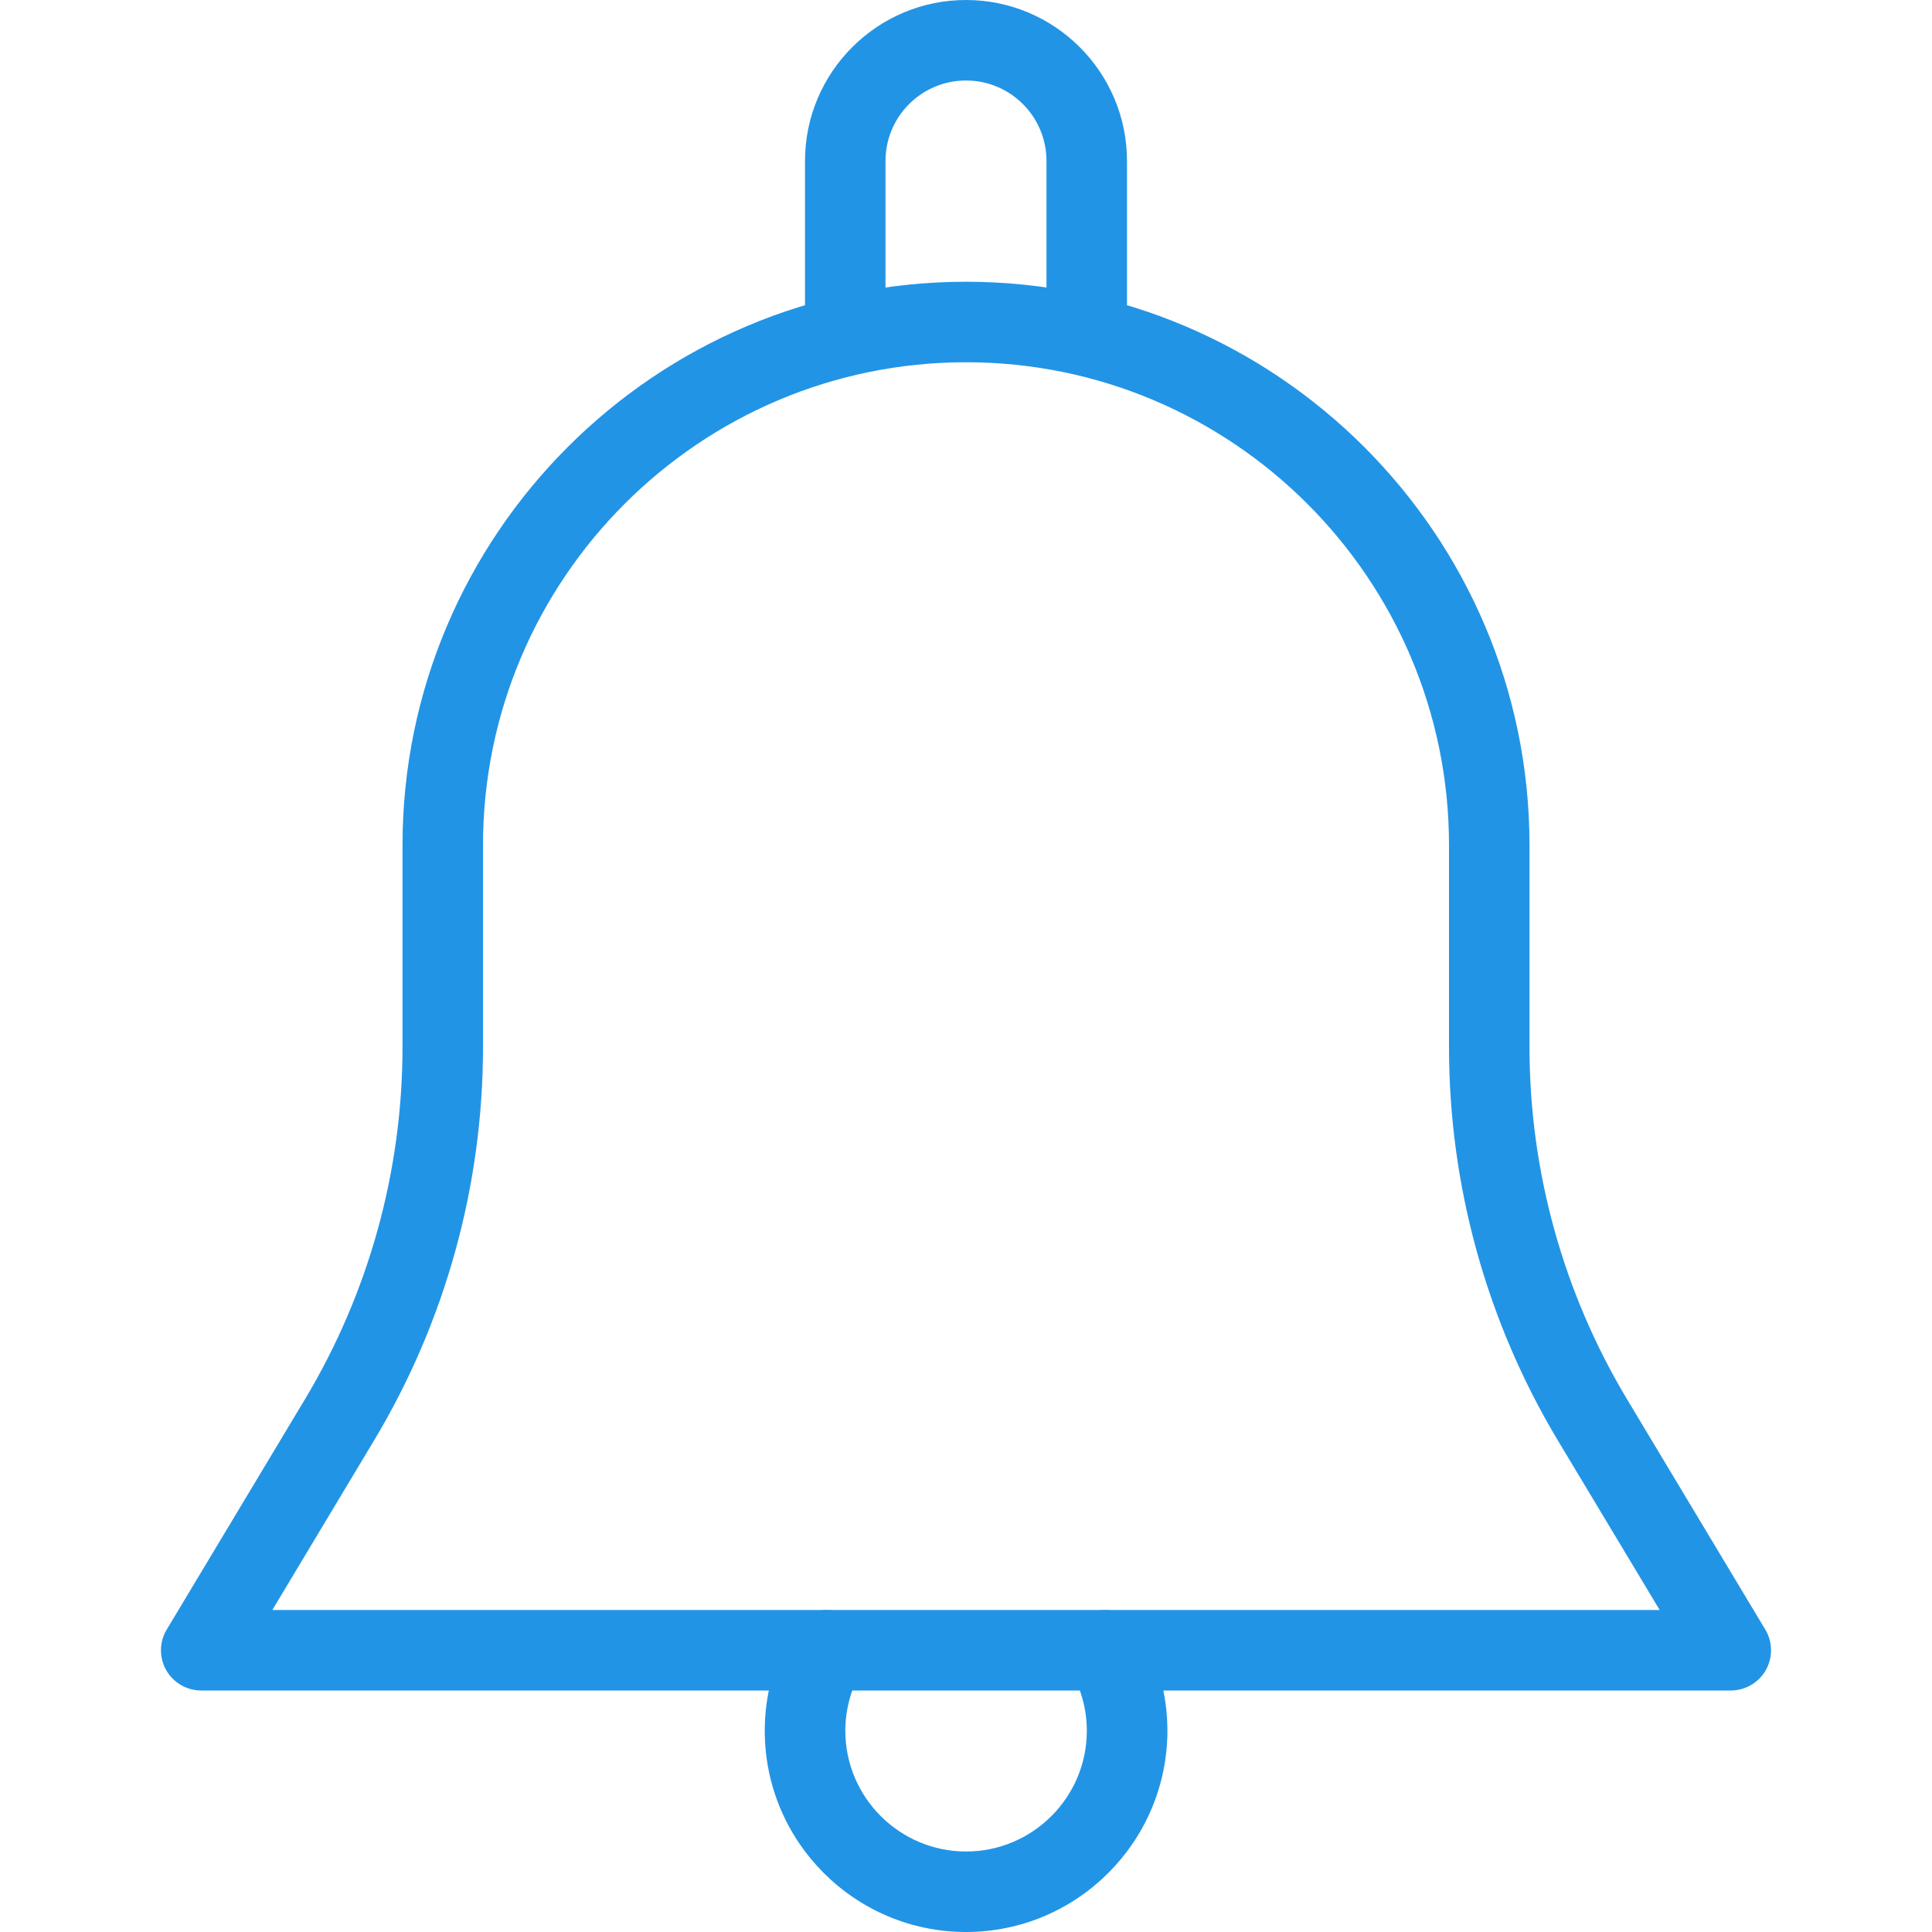
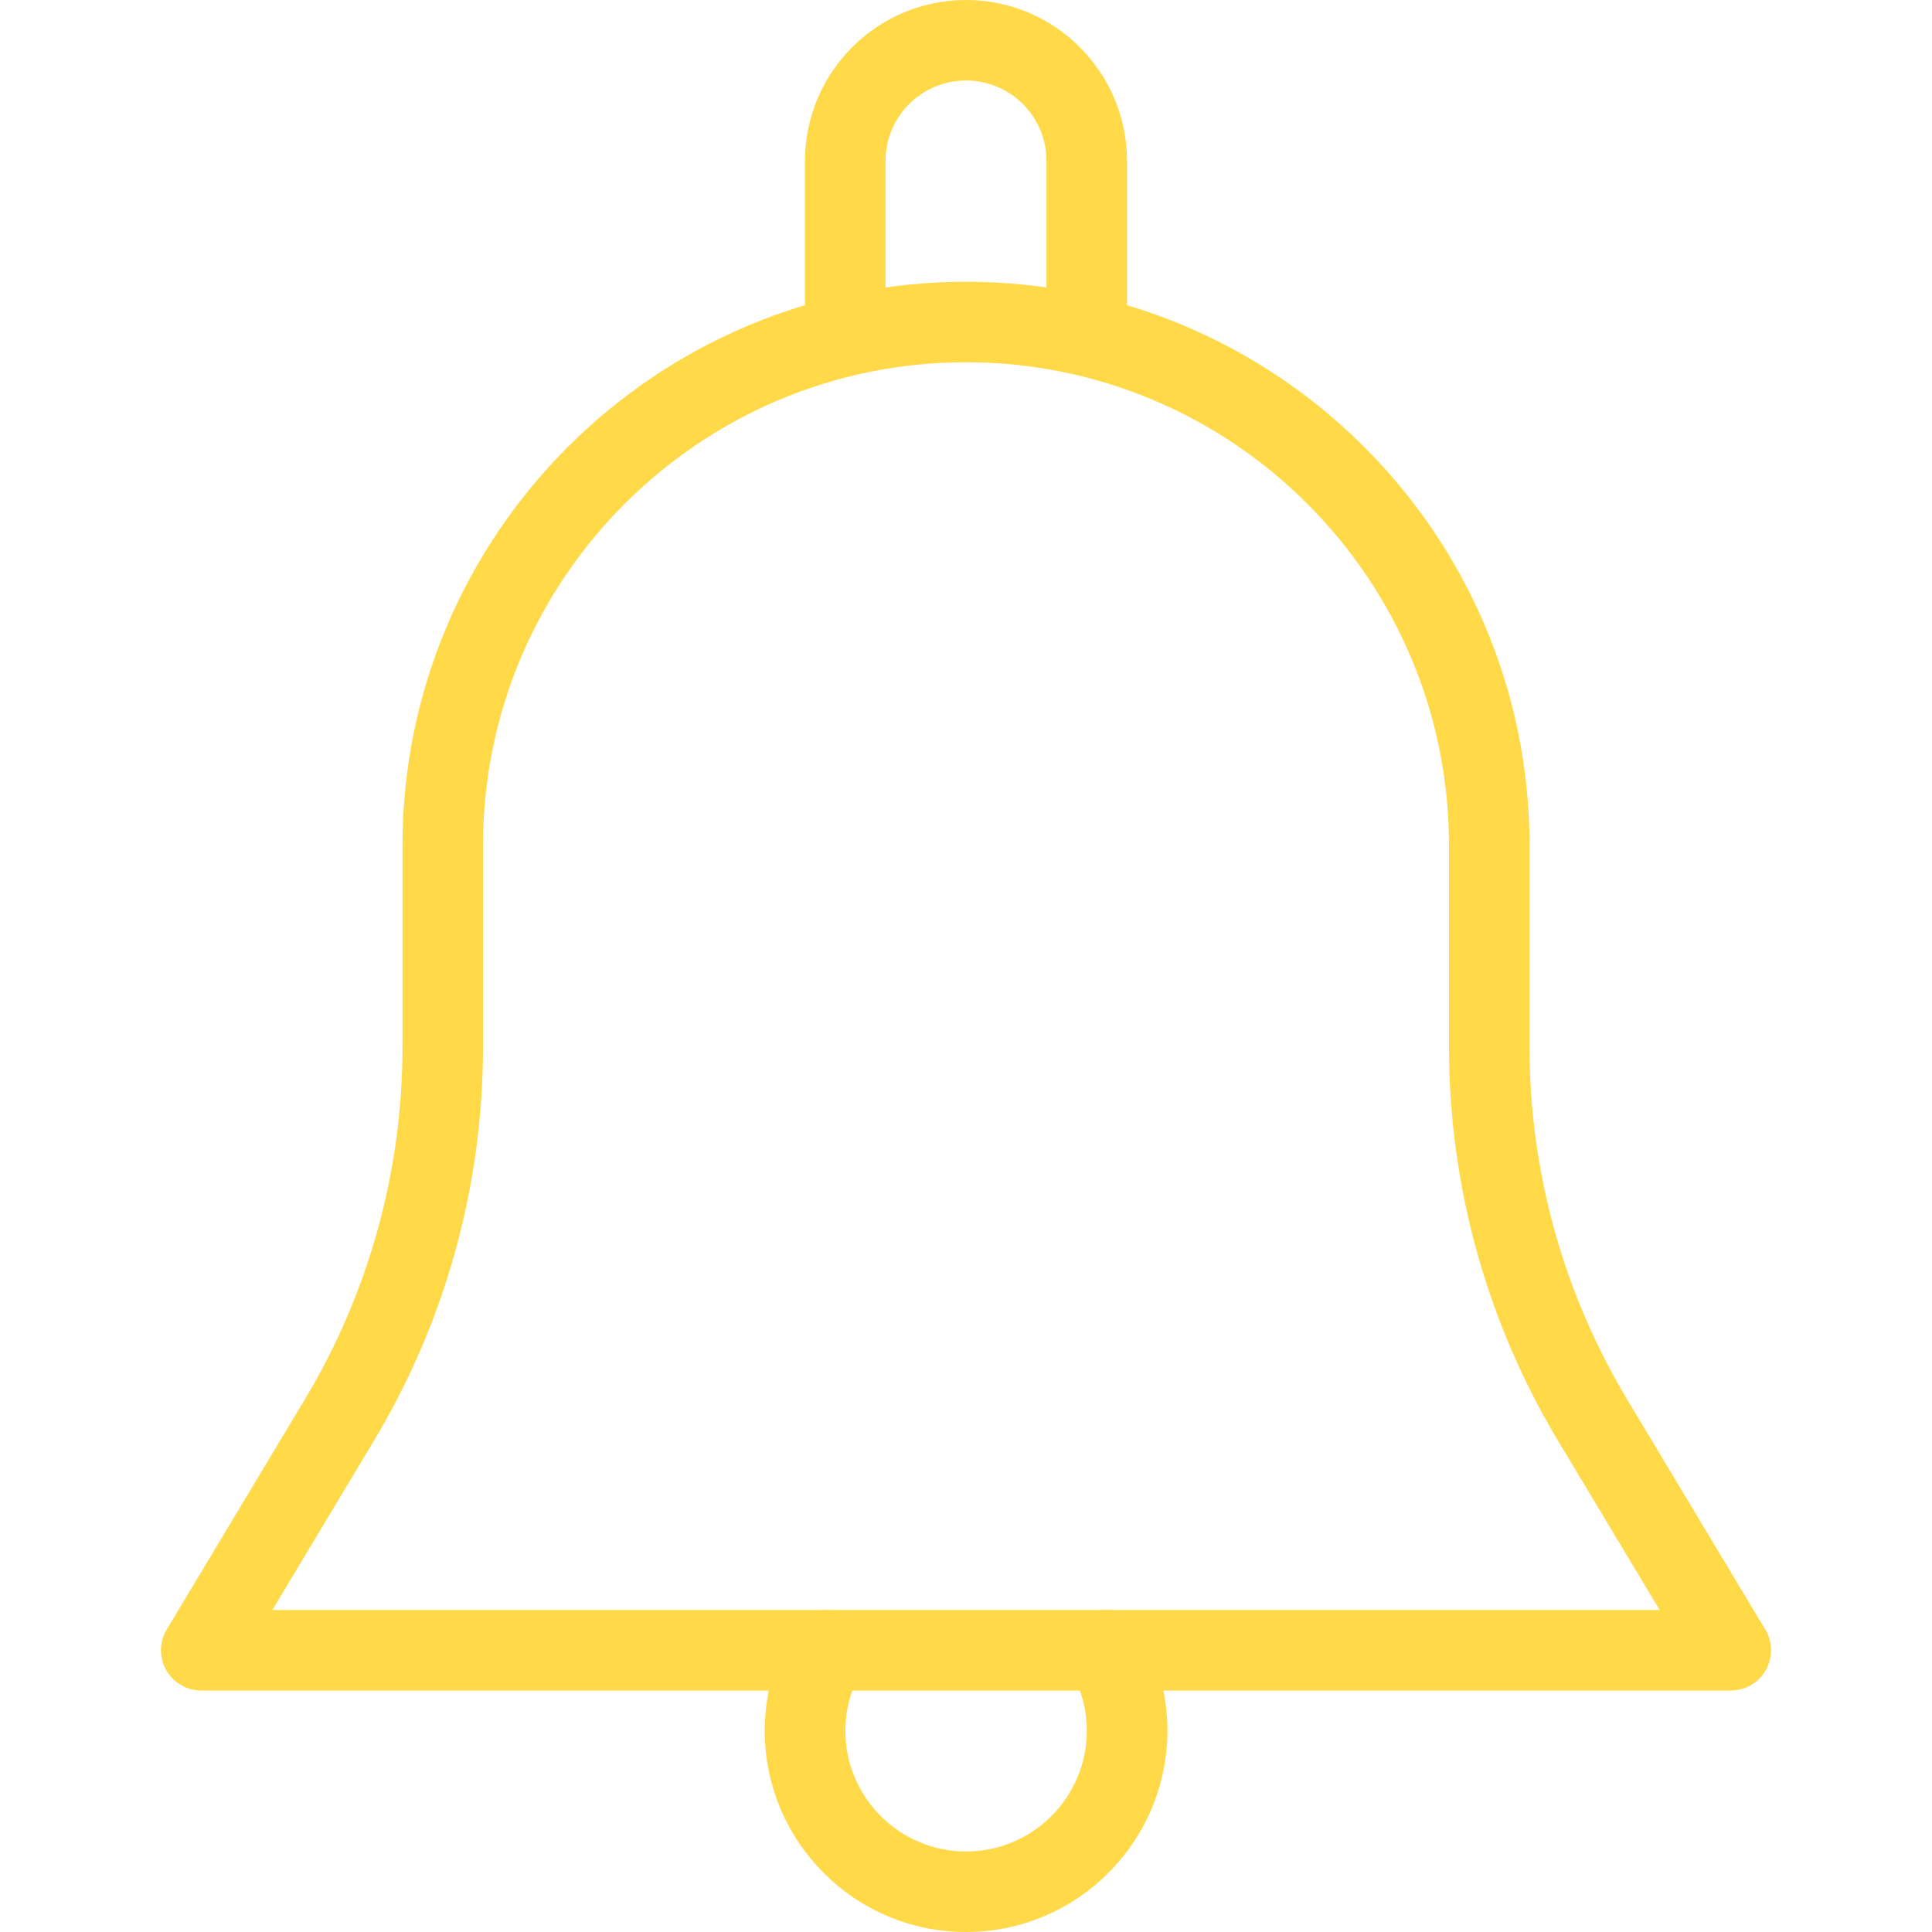
<svg xmlns="http://www.w3.org/2000/svg" version="1.1" id="Capa_1" x="0px" y="0px" viewBox="0 0 512 512" style="enable-background:new 0 0 512 512;" xml:space="preserve">
  <g>
    <g>
-       <path fill="#2294E6" d="M467.819,431.851l-36.651-61.056c-16.896-28.181-25.835-60.437-25.835-93.312V224    c0-82.325-67.008-149.333-149.333-149.333S106.667,141.675,106.667,224v53.483c0,32.875-8.939,65.131-25.835,93.312    l-36.651,61.056c-1.984,3.285-2.027,7.403-0.149,10.731c1.899,3.349,5.461,5.419,9.301,5.419h405.333    c3.84,0,7.403-2.069,9.301-5.419C469.845,439.253,469.803,435.136,467.819,431.851z M72.171,426.667l26.944-44.907    C118.016,350.272,128,314.219,128,277.483V224c0-70.592,57.408-128,128-128s128,57.408,128,128v53.483    c0,36.736,9.984,72.789,28.864,104.277l26.965,44.907H72.171z" />
+       <path fill="#ffd947" d="M467.819,431.851l-36.651-61.056c-16.896-28.181-25.835-60.437-25.835-93.312V224    c0-82.325-67.008-149.333-149.333-149.333S106.667,141.675,106.667,224v53.483c0,32.875-8.939,65.131-25.835,93.312    l-36.651,61.056c-1.984,3.285-2.027,7.403-0.149,10.731c1.899,3.349,5.461,5.419,9.301,5.419h405.333    c3.84,0,7.403-2.069,9.301-5.419C469.845,439.253,469.803,435.136,467.819,431.851z M72.171,426.667l26.944-44.907    C118.016,350.272,128,314.219,128,277.483V224c0-70.592,57.408-128,128-128s128,57.408,128,128v53.483    c0,36.736,9.984,72.789,28.864,104.277l26.965,44.907H72.171z" />
    </g>
  </g>
  <g>
    <g>
-       <path fill="#2294E6" d="M256,0c-23.531,0-42.667,19.136-42.667,42.667v42.667C213.333,91.221,218.112,96,224,96s10.667-4.779,10.667-10.667    V42.667c0-11.776,9.557-21.333,21.333-21.333s21.333,9.557,21.333,21.333v42.667C277.333,91.221,282.112,96,288,96    s10.667-4.779,10.667-10.667V42.667C298.667,19.136,279.531,0,256,0z" />
+       <path fill="#ffd947" d="M256,0c-23.531,0-42.667,19.136-42.667,42.667v42.667C213.333,91.221,218.112,96,224,96s10.667-4.779,10.667-10.667    V42.667c0-11.776,9.557-21.333,21.333-21.333s21.333,9.557,21.333,21.333v42.667C277.333,91.221,282.112,96,288,96    s10.667-4.779,10.667-10.667V42.667C298.667,19.136,279.531,0,256,0z" />
    </g>
  </g>
  <g>
    <g>
-       <path fill="#2294E6" d="M302.165,431.936c-3.008-5.077-9.515-6.741-14.613-3.819c-5.099,2.987-6.805,9.536-3.819,14.613    c2.773,4.715,4.288,10.368,4.288,15.936c0,17.643-14.357,32-32,32c-17.643,0-32-14.357-32-32c0-5.568,1.515-11.221,4.288-15.936    c2.965-5.099,1.259-11.627-3.819-14.613c-5.141-2.923-11.627-1.259-14.613,3.819c-4.715,8.064-7.211,17.301-7.211,26.731    C202.667,488.085,226.581,512,256,512s53.333-23.915,53.376-53.333C309.376,449.237,306.88,440,302.165,431.936z" />
+       <path fill="#ffd947" d="M302.165,431.936c-3.008-5.077-9.515-6.741-14.613-3.819c-5.099,2.987-6.805,9.536-3.819,14.613    c2.773,4.715,4.288,10.368,4.288,15.936c0,17.643-14.357,32-32,32c-17.643,0-32-14.357-32-32c0-5.568,1.515-11.221,4.288-15.936    c2.965-5.099,1.259-11.627-3.819-14.613c-5.141-2.923-11.627-1.259-14.613,3.819c-4.715,8.064-7.211,17.301-7.211,26.731    C202.667,488.085,226.581,512,256,512s53.333-23.915,53.376-53.333C309.376,449.237,306.88,440,302.165,431.936z" />
    </g>
  </g>
  <g>
</g>
  <g>
</g>
  <g>
</g>
  <g>
</g>
  <g>
</g>
  <g>
</g>
  <g>
</g>
  <g>
</g>
  <g>
</g>
  <g>
</g>
  <g>
</g>
  <g>
</g>
  <g>
</g>
  <g>
</g>
  <g>
</g>
</svg>
